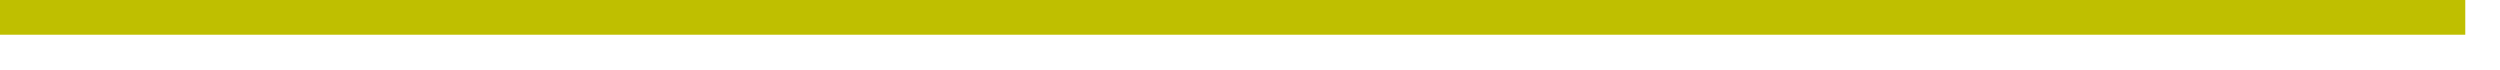
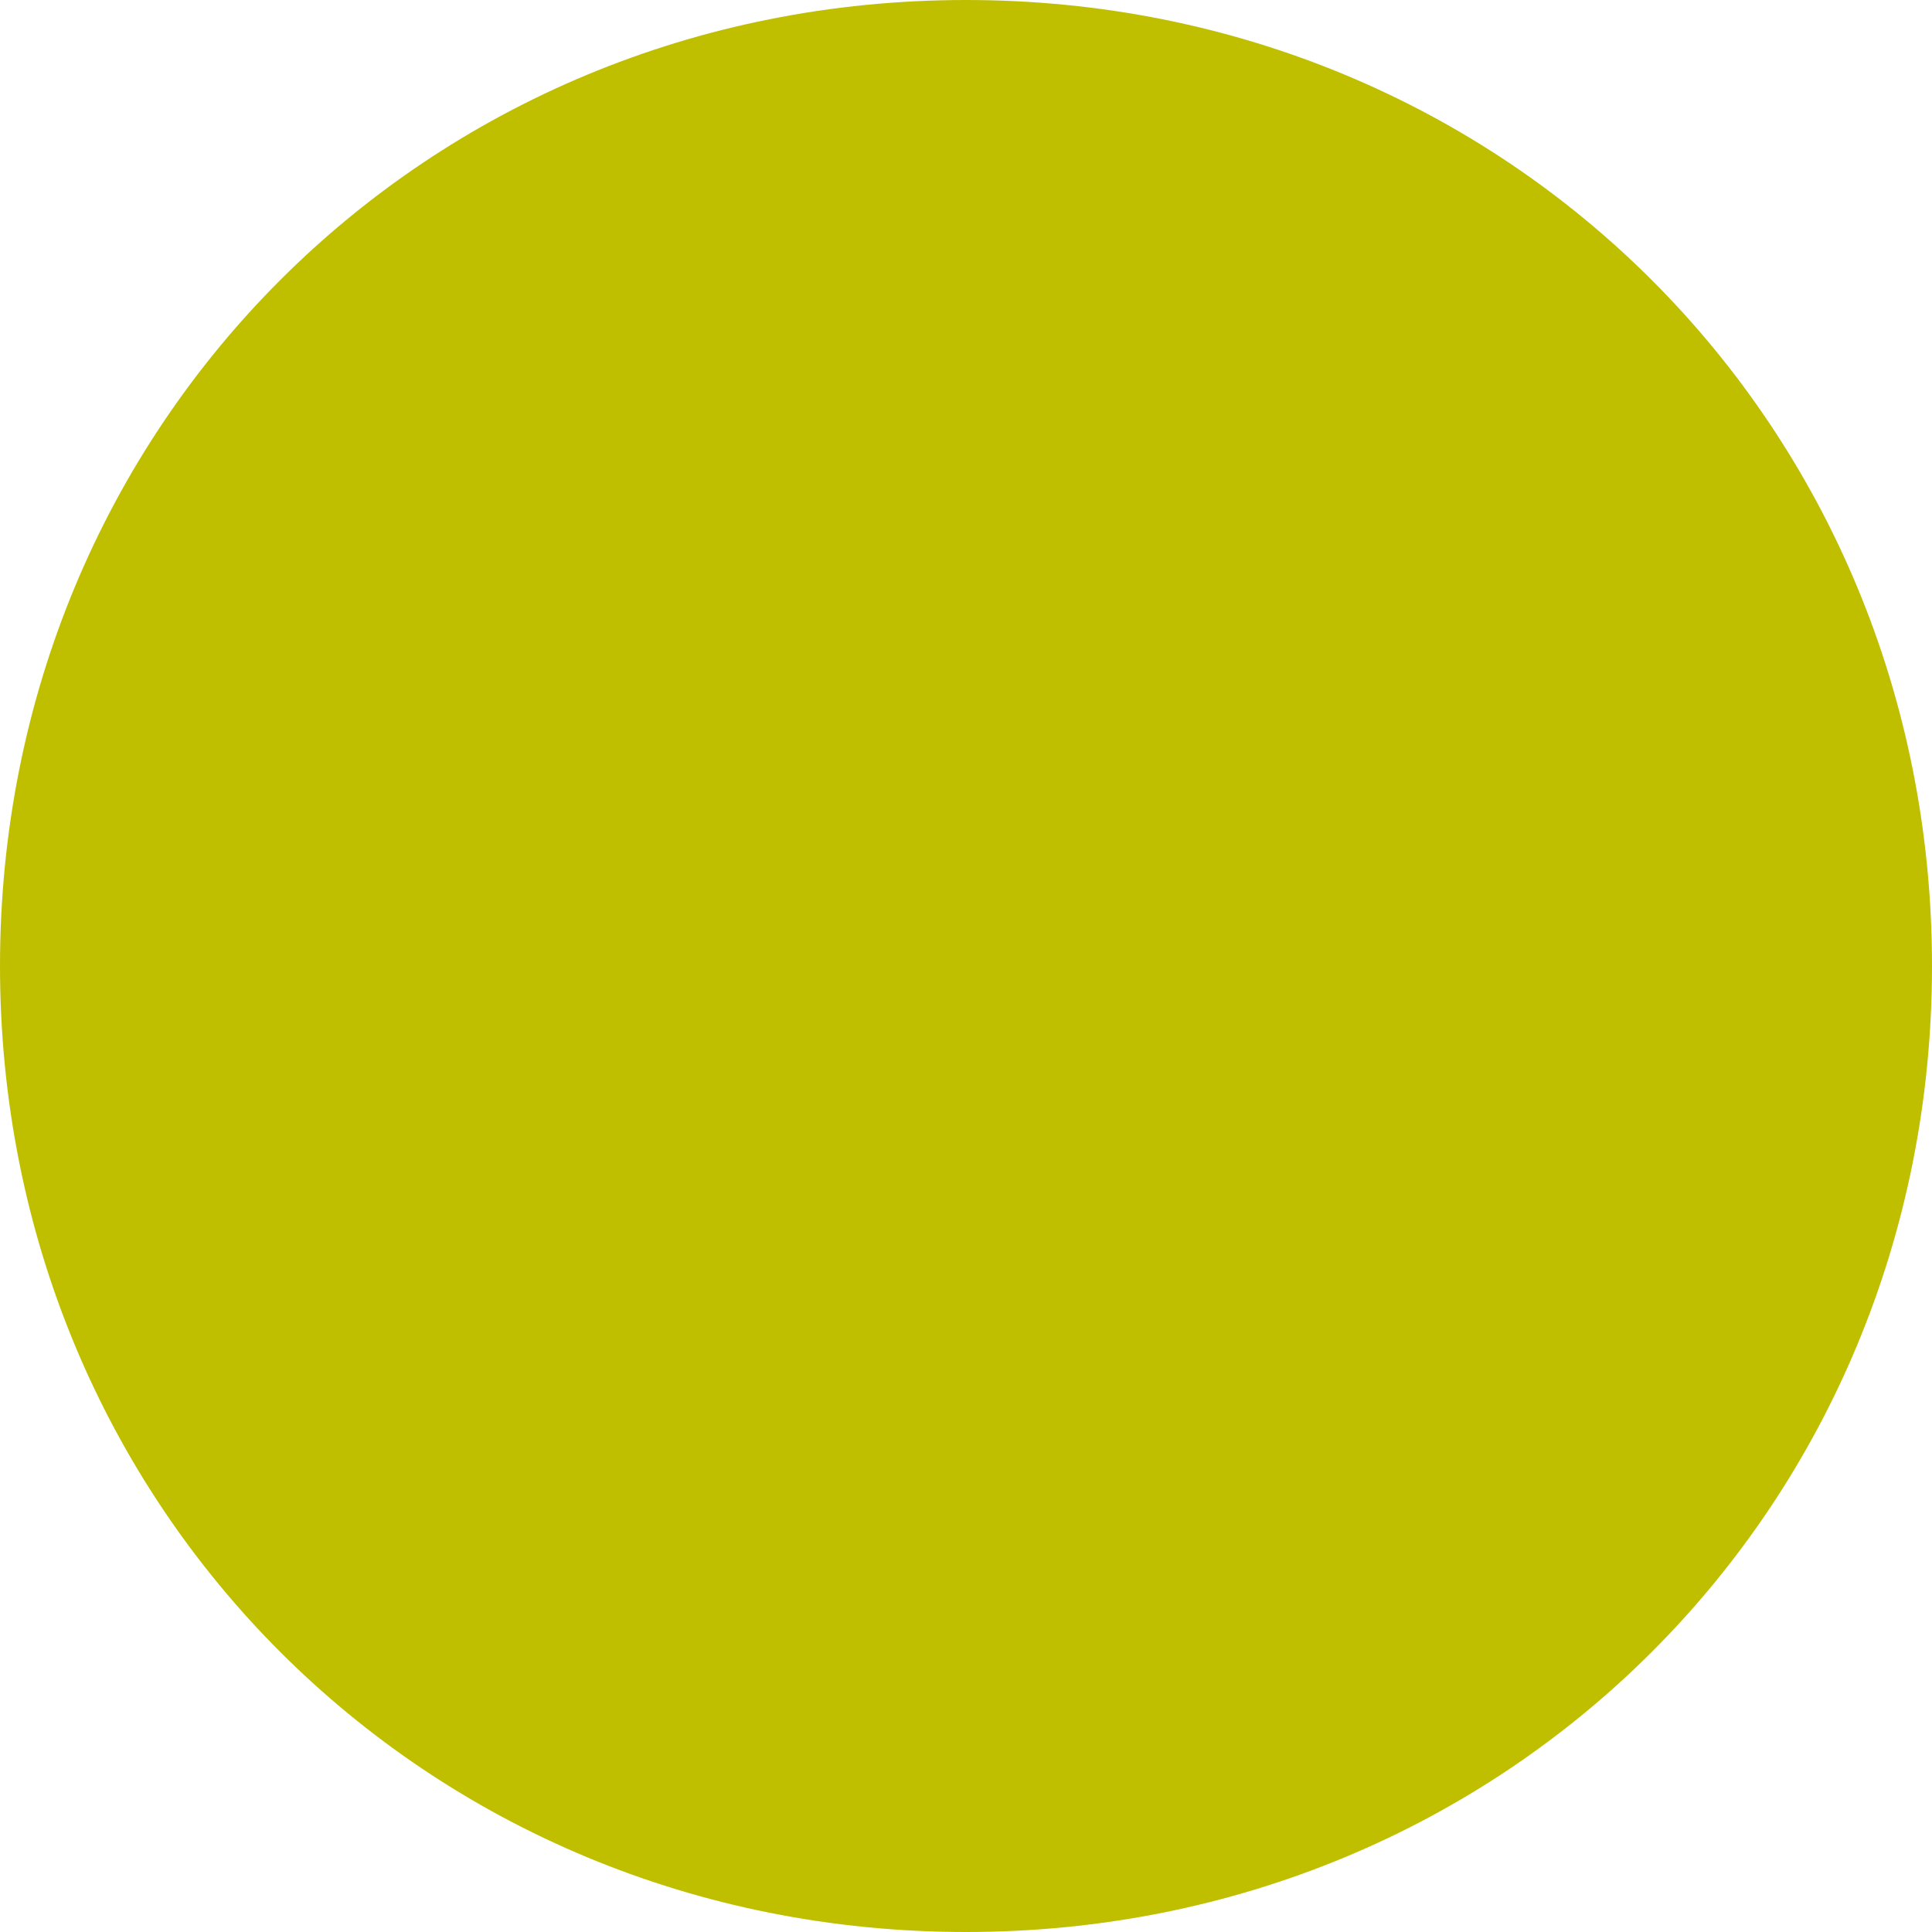
- <svg xmlns="http://www.w3.org/2000/svg" version="1.1" width="72px" height="2px">
-   <g transform="matrix(1 0 0 1 -967 -5249 )">
-     <path d="M 967 5249.5  L 1038 5249.5  " stroke-width="1" stroke="#bfbf00" fill="none" />
+ <svg xmlns="http://www.w3.org/2000/svg" version="1.1" width="9px" height="9px">
+   <g transform="matrix(1 0 0 1 -952 -5277 )">
+     <path d="M 956.5 5277  C 959.02 5277  961 5278.98  961 5281.5  C 961 5284.02  959.02 5286  956.5 5286  C 953.98 5286  952 5284.02  952 5281.5  C 952 5278.98  953.98 5277  956.5 5277  Z " fill-rule="nonzero" fill="#bfbf00" stroke="none" />
  </g>
</svg>
